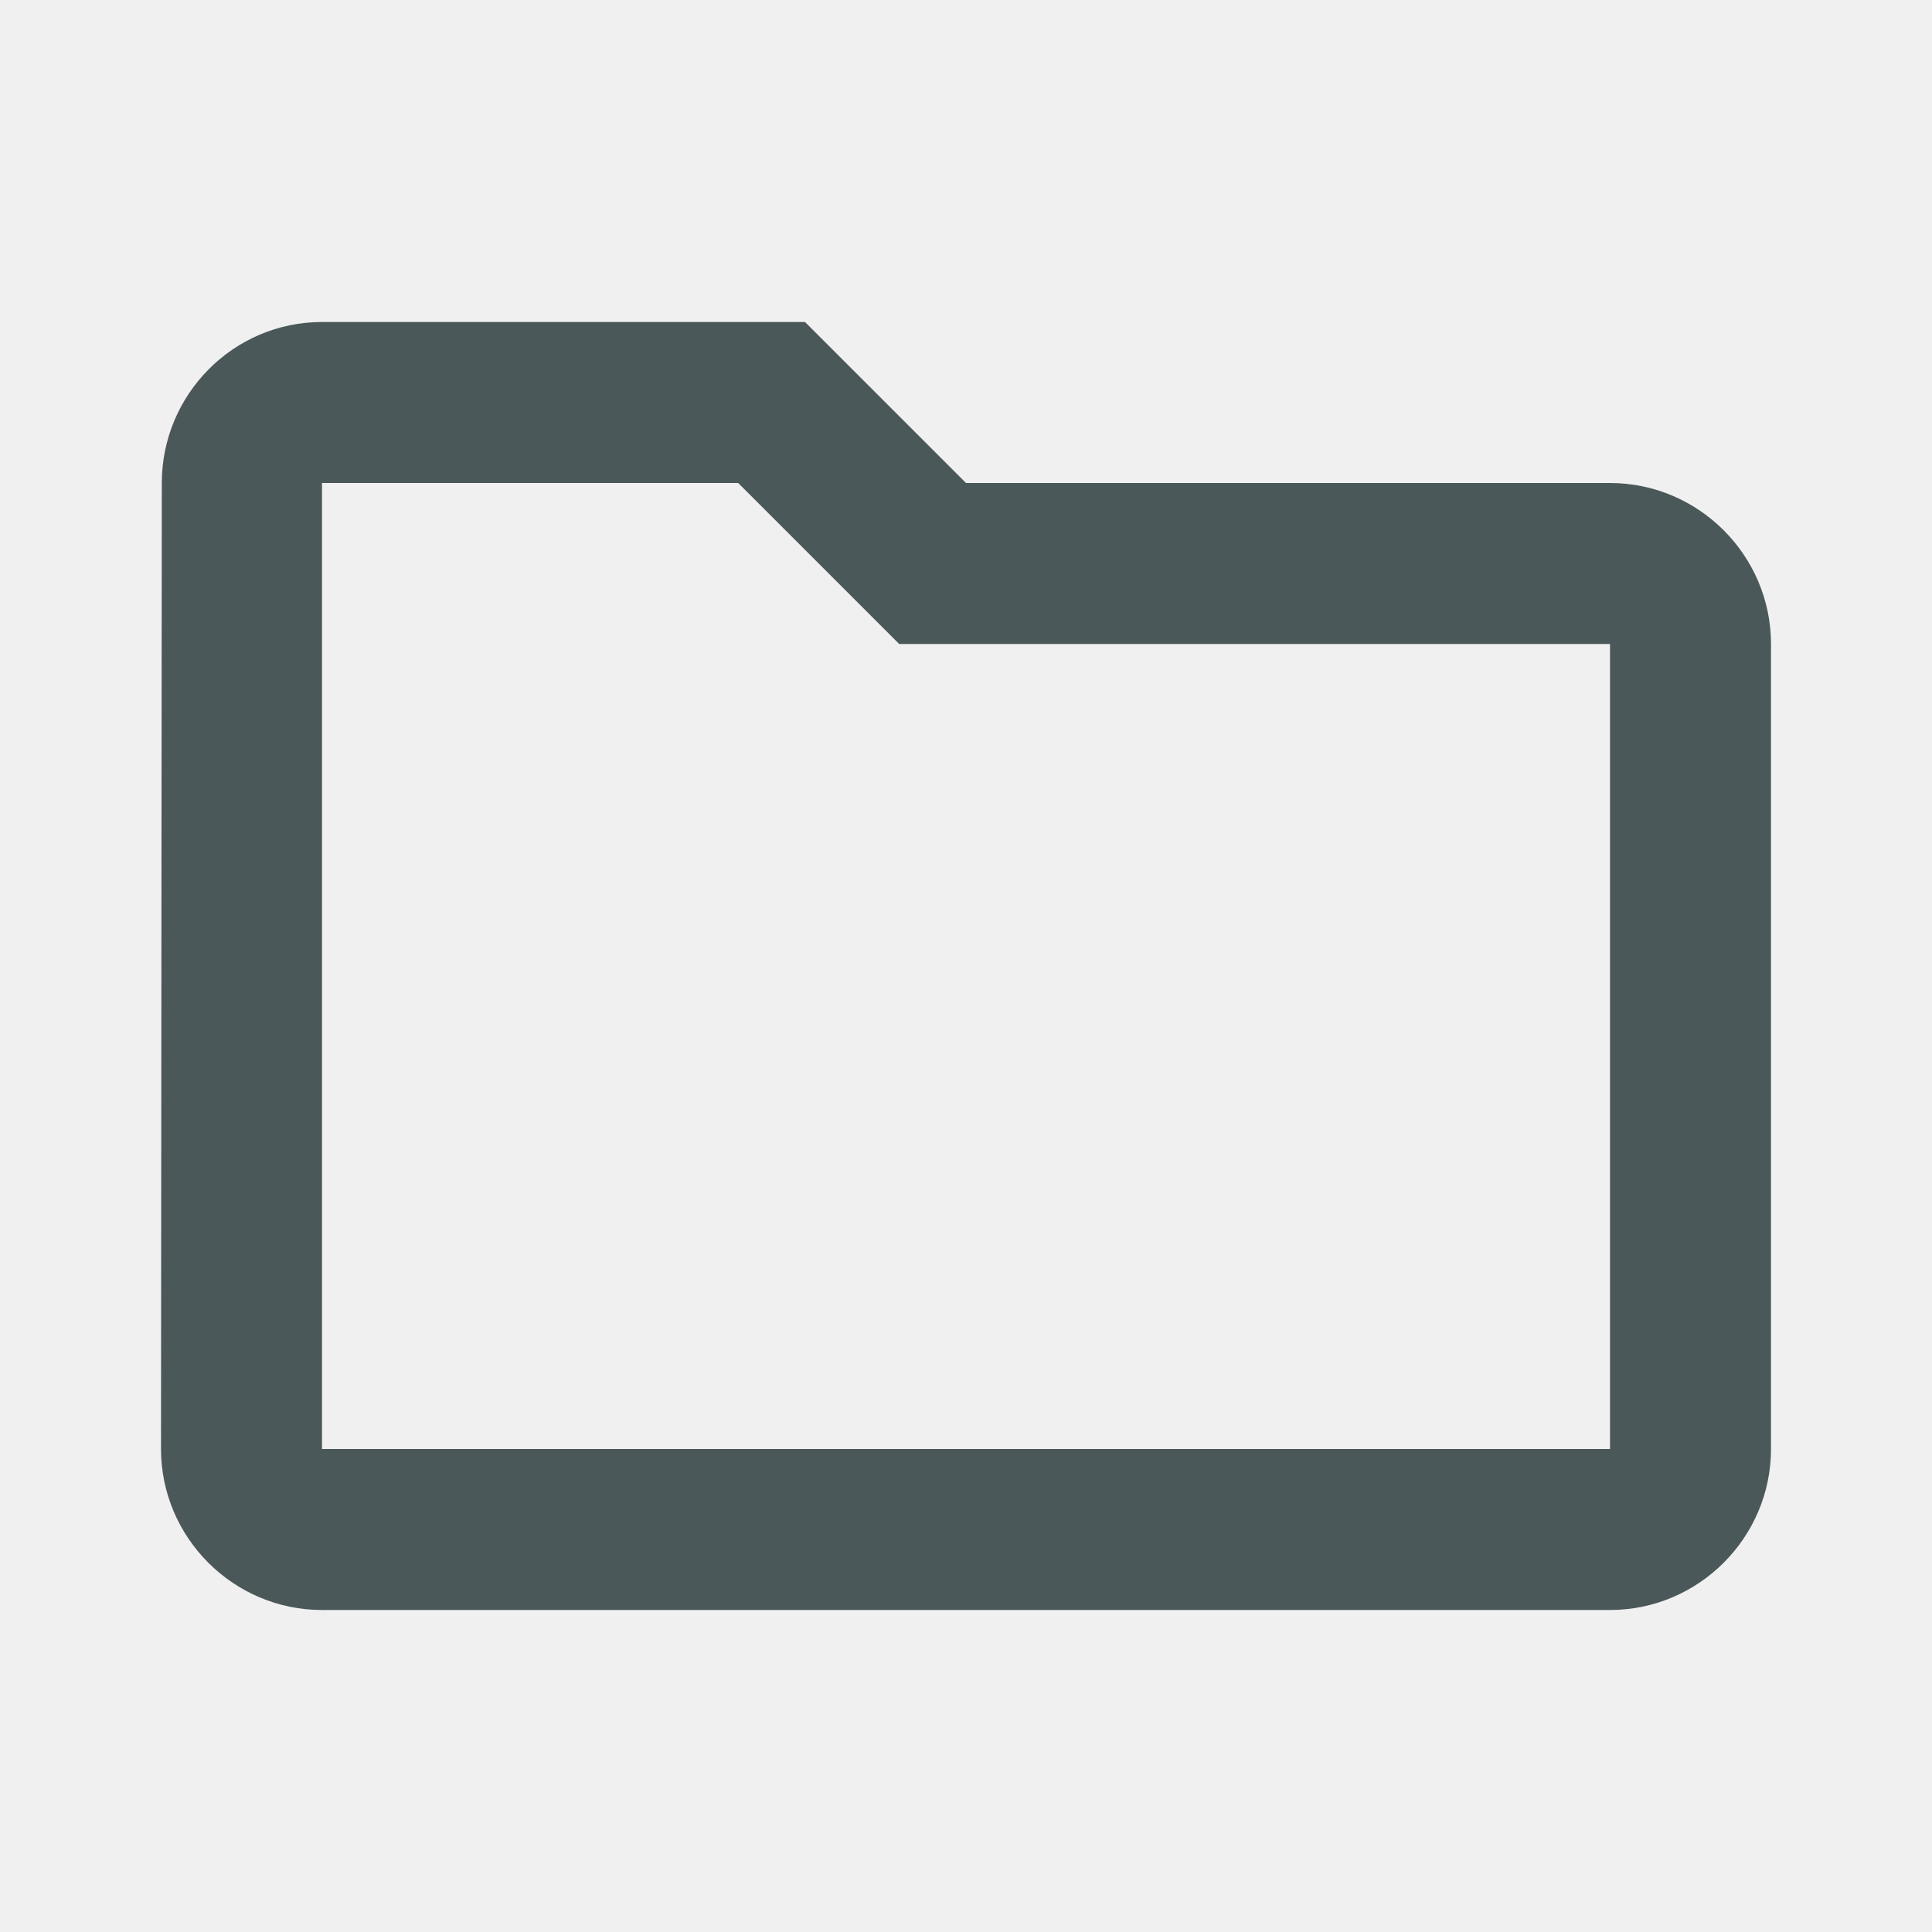
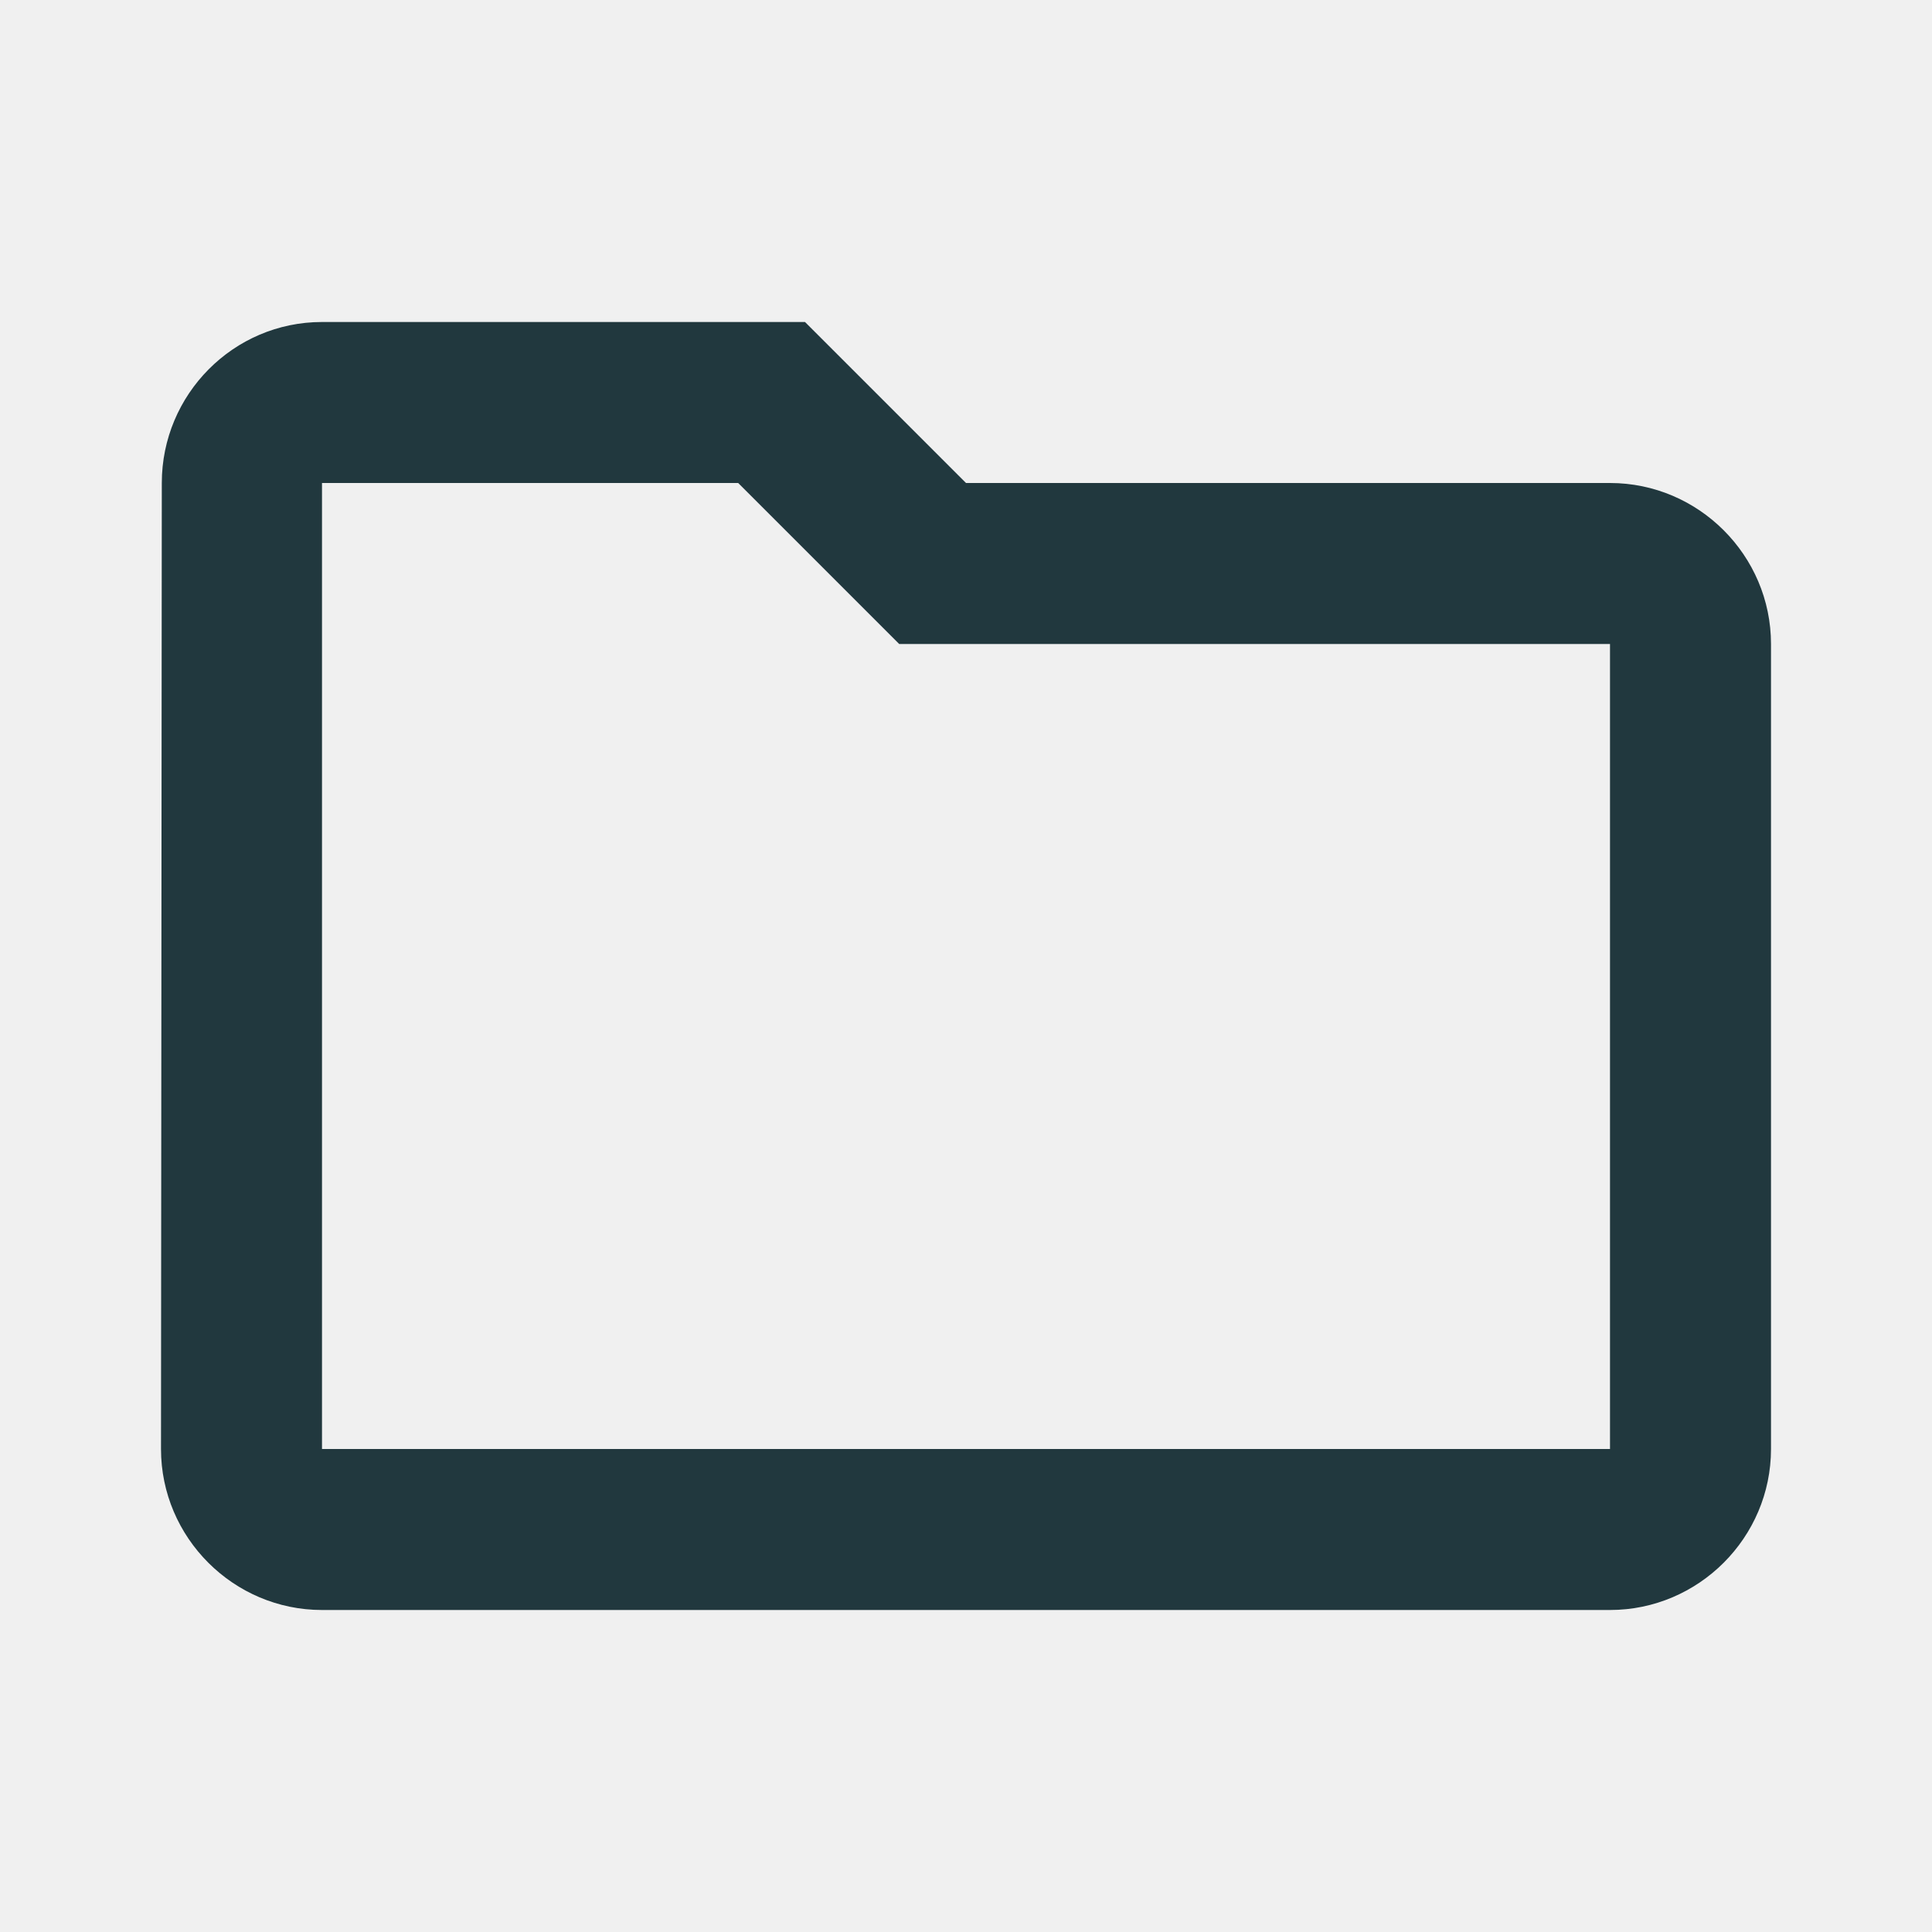
<svg xmlns="http://www.w3.org/2000/svg" width="60" height="60" viewBox="0 0 60 60" fill="none">
-   <g clip-path="url(#clip0_202_2918)">
-     <path d="M22.925 15L27.925 20H50V45H10V15H22.925ZM25 10H10C7.25 10 5.025 12.25 5.025 15L5 45C5 47.75 7.25 50 10 50H50C52.75 50 55 47.75 55 45V20C55 17.25 52.75 15 50 15H30L25 10Z" fill="#05171B" fill-opacity="0.7" />
+   <g clip-path="url(#clip0_410_5715)">
+     <path d="M22.925 15L27.925 20H50V45H10V15H22.925ZM25 10H10C7.25 10 5.025 12.25 5.025 15L5 45C5 47.75 7.25 50 10 50H50C52.75 50 55 47.75 55 45V20C55 17.25 52.75 15 50 15H30L25 10Z" fill="#21383E" />
  </g>
  <defs>
-     <clipPath id="clip0_202_2918">
+     <clipPath id="clip0_410_5715">
      <rect width="60" height="60" fill="white" />
    </clipPath>
  </defs>
</svg>
